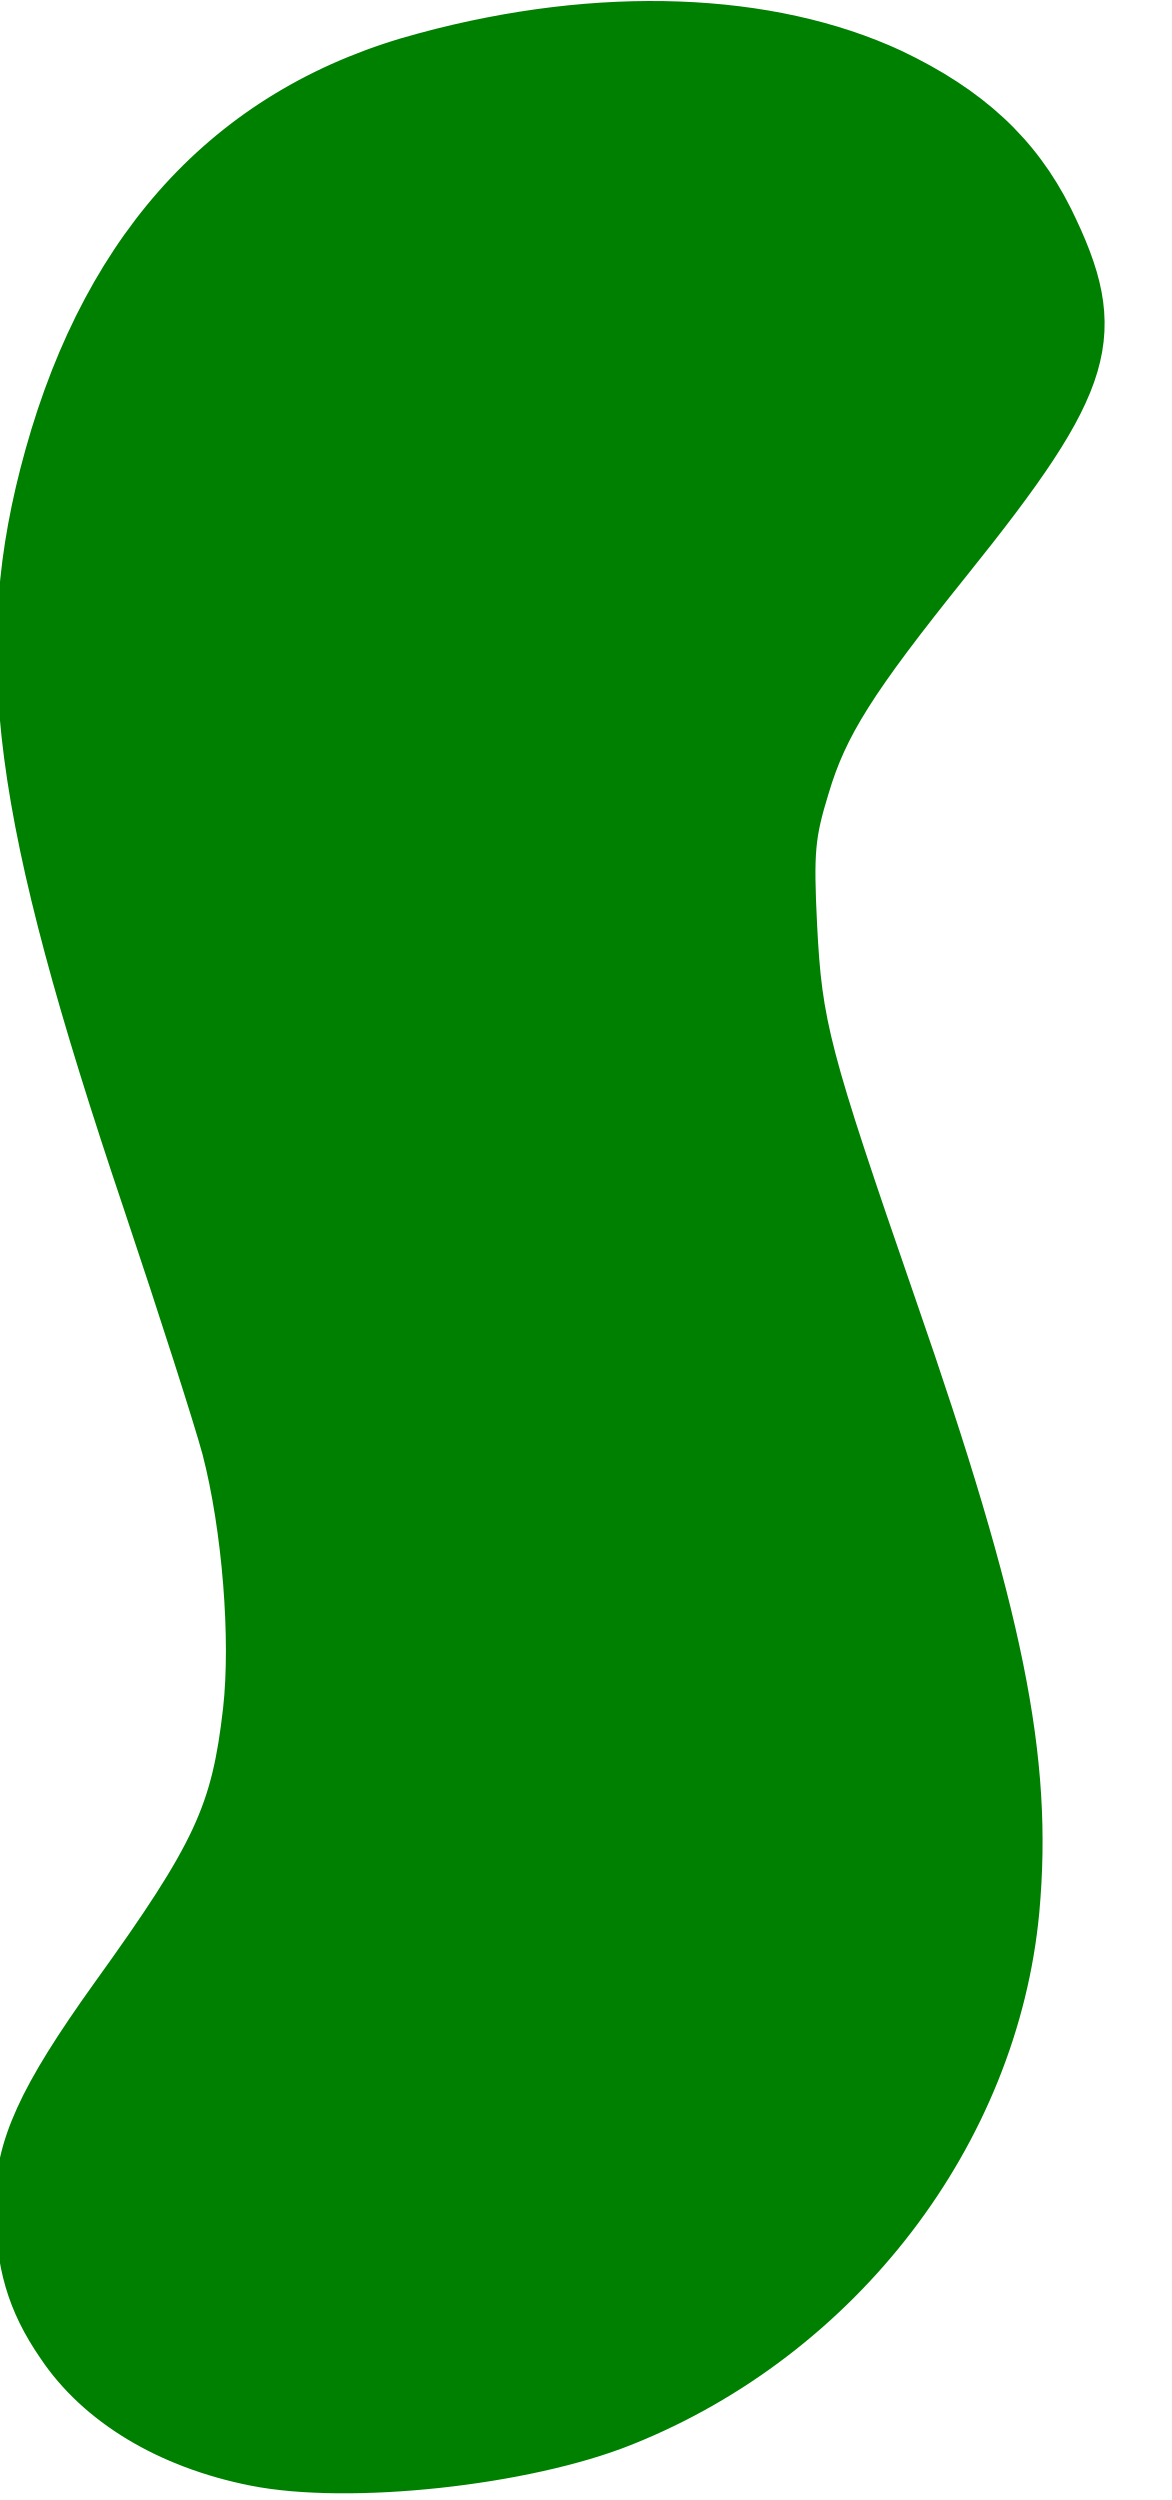
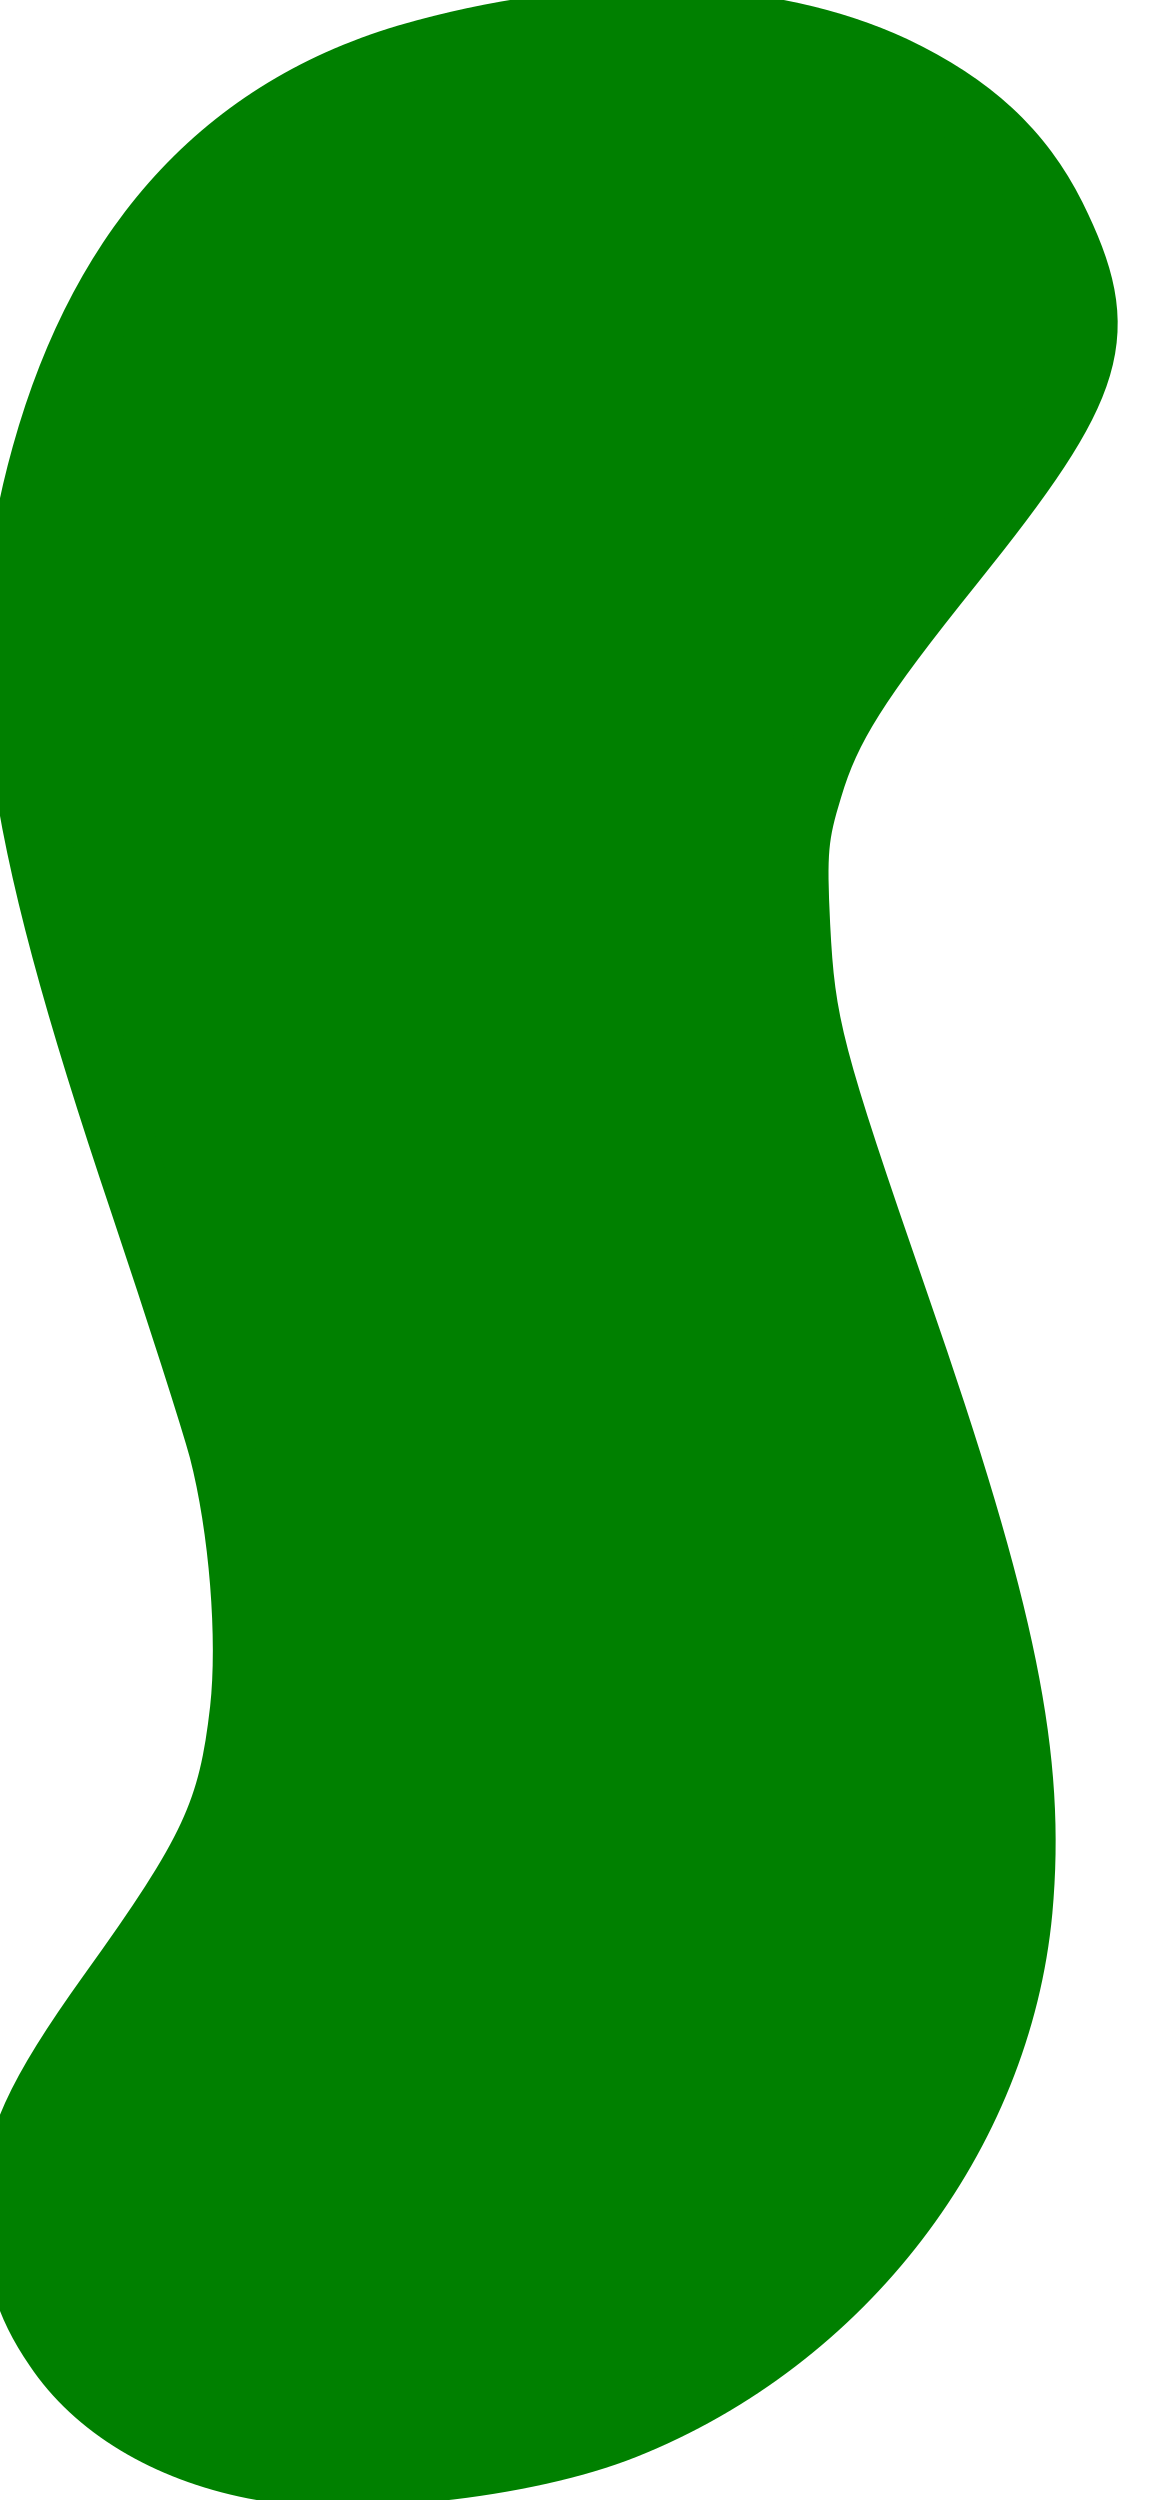
<svg xmlns="http://www.w3.org/2000/svg" width="120" height="256">
  <g transform="translate(0)">
-     <g style="stroke:green;stroke-width:54;">
+     <g style="stroke:green;stroke-width:90;">
      <g style="fill:green;">
        <g transform="translate(-45, -10) scale(.07437775)">
          <path d="               M955 3530 c-121 -24 -218 -83 -272 -164 -42 -61 -57 -115 -58 -196 0               -80 31 -149 132 -290 141 -196 166 -251 182 -391 11 -98 -1 -251 -29 -359 -11               -41 -60 -194 -109 -340 -181 -537 -210 -760 -135 -1029 83 -298 259 -485 524               -555 241 -65 475 -56 645 23 107 51 175 114 220 204 80 162 60 228 -140 477               -131 163 -170 225 -195 309 -20 65 -22 88 -17 190 7 137 17 176 137 523 148               426 188 624 169 833 -29 309 -244 590 -544 710 -137 55 -380 81 -510 55z             " />
        </g>
      </g>
    </g>
  </g>
</svg>
